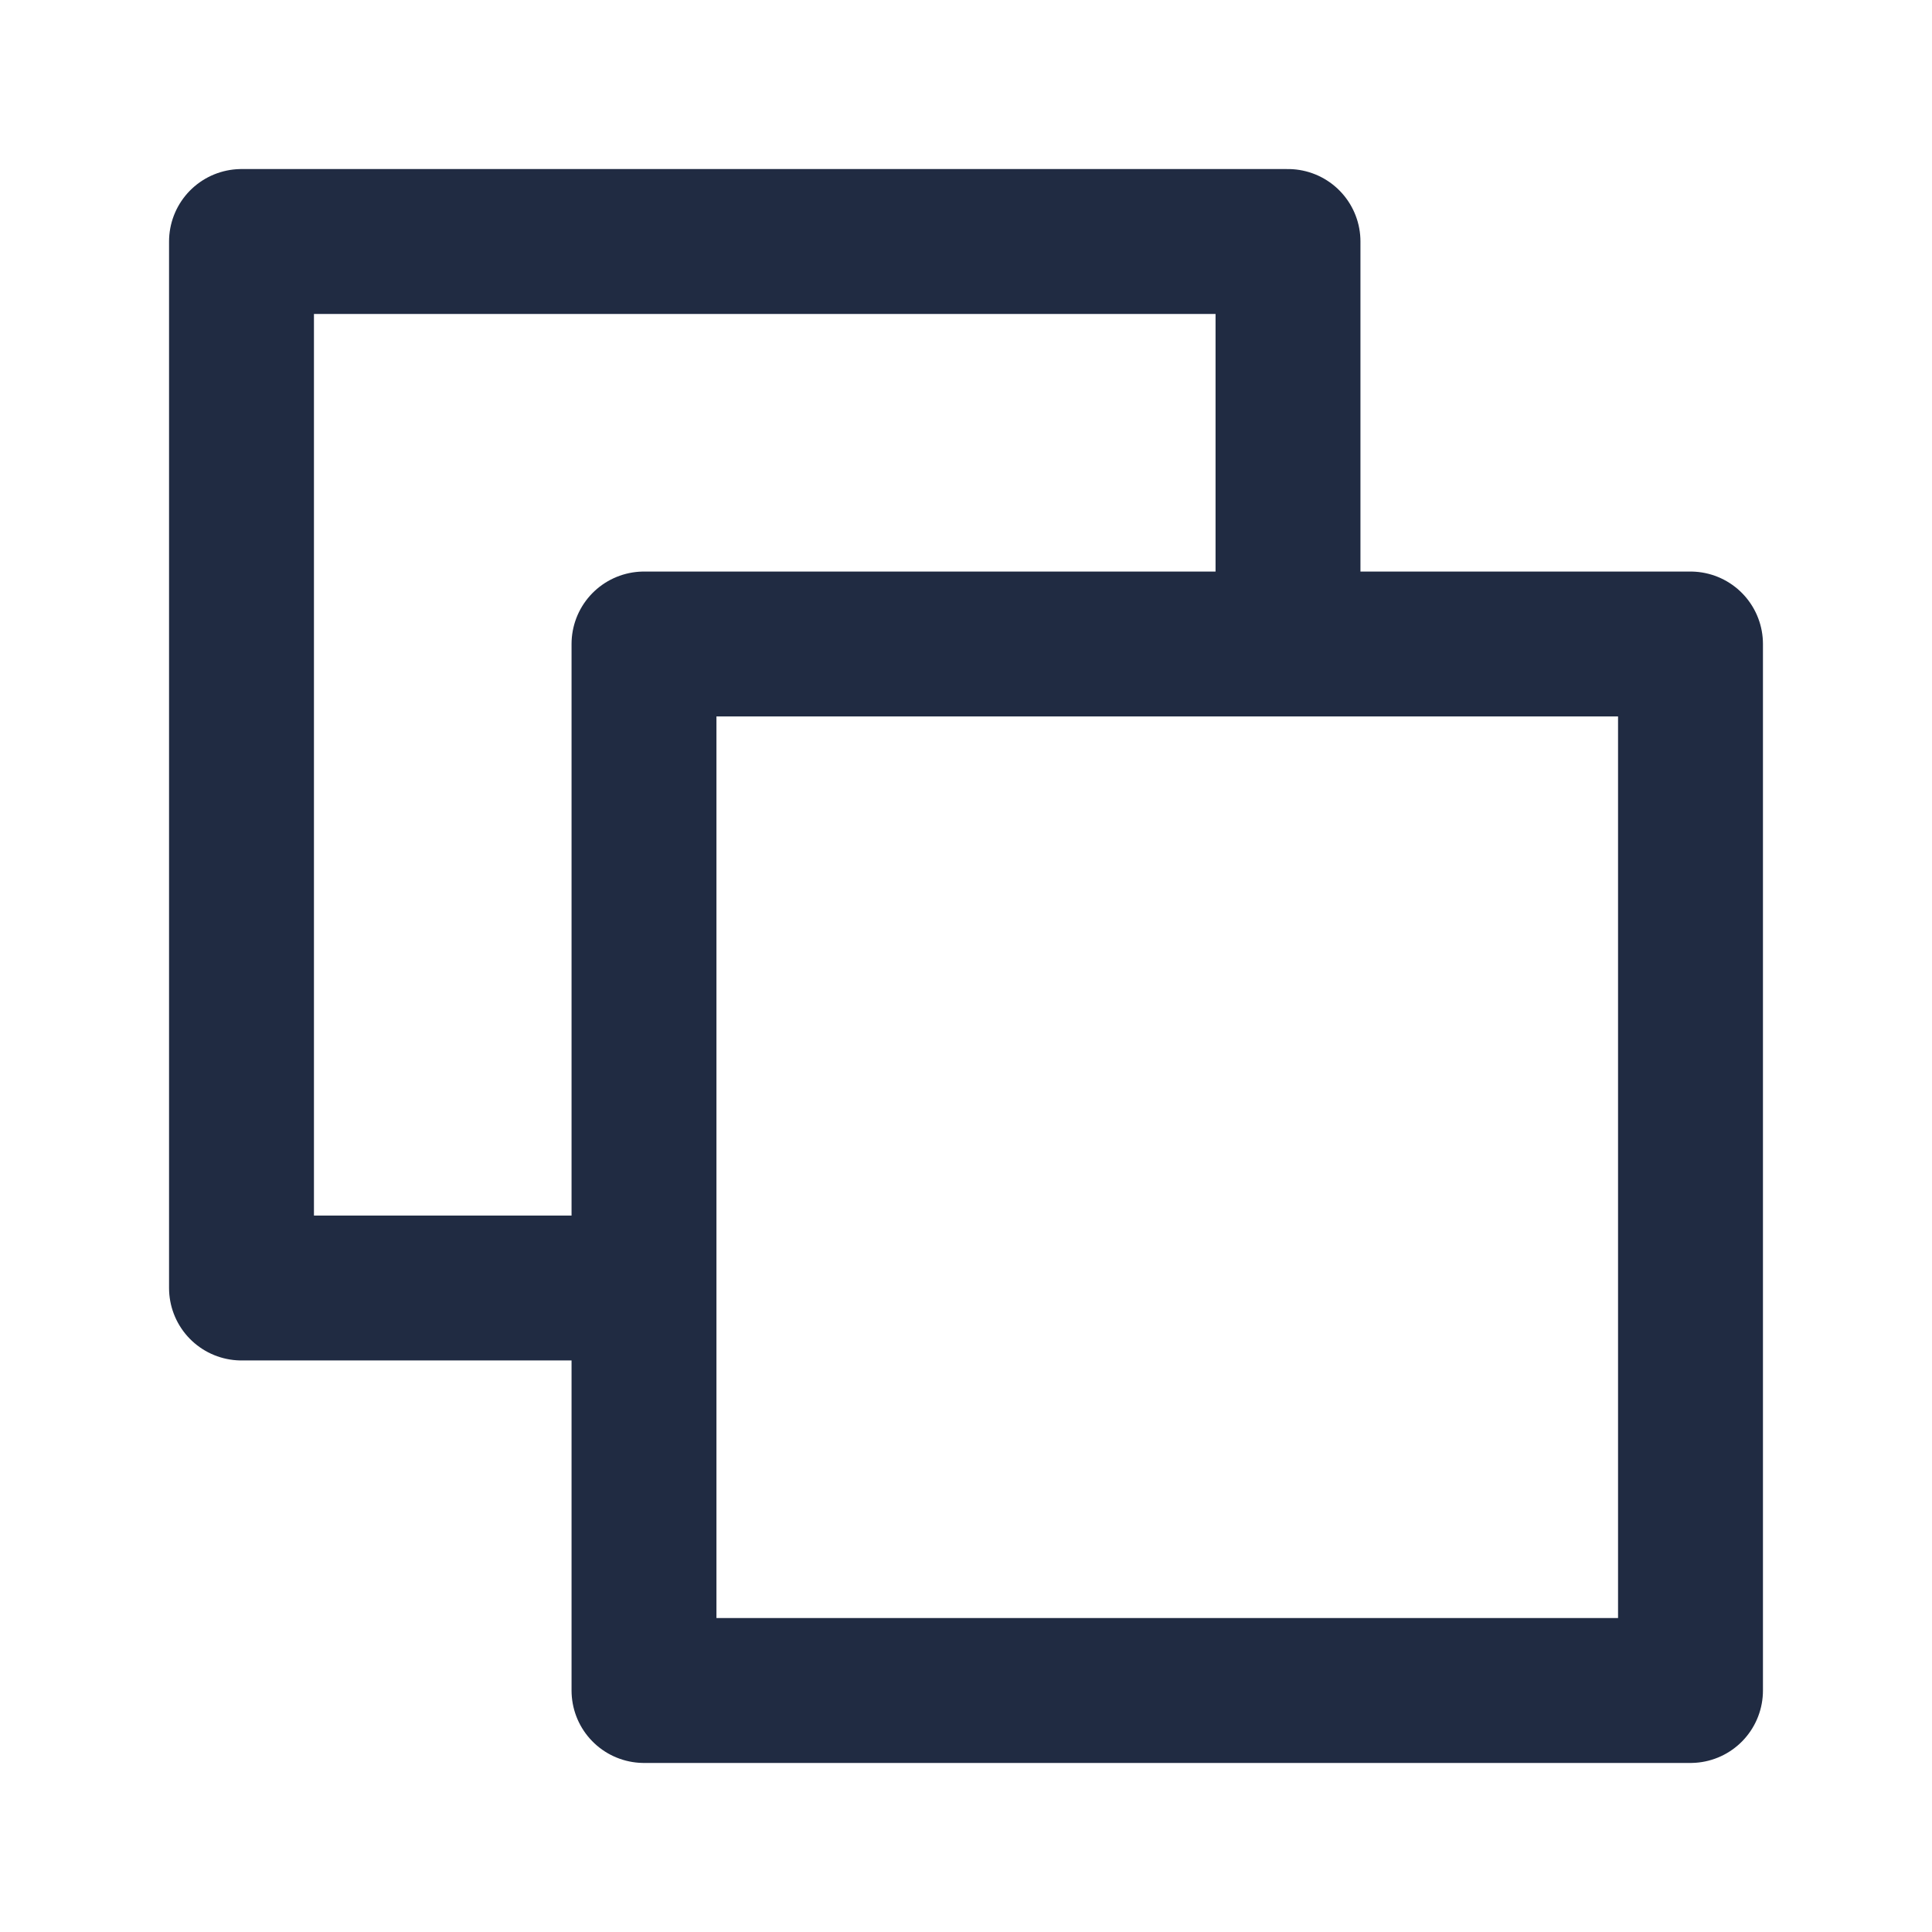
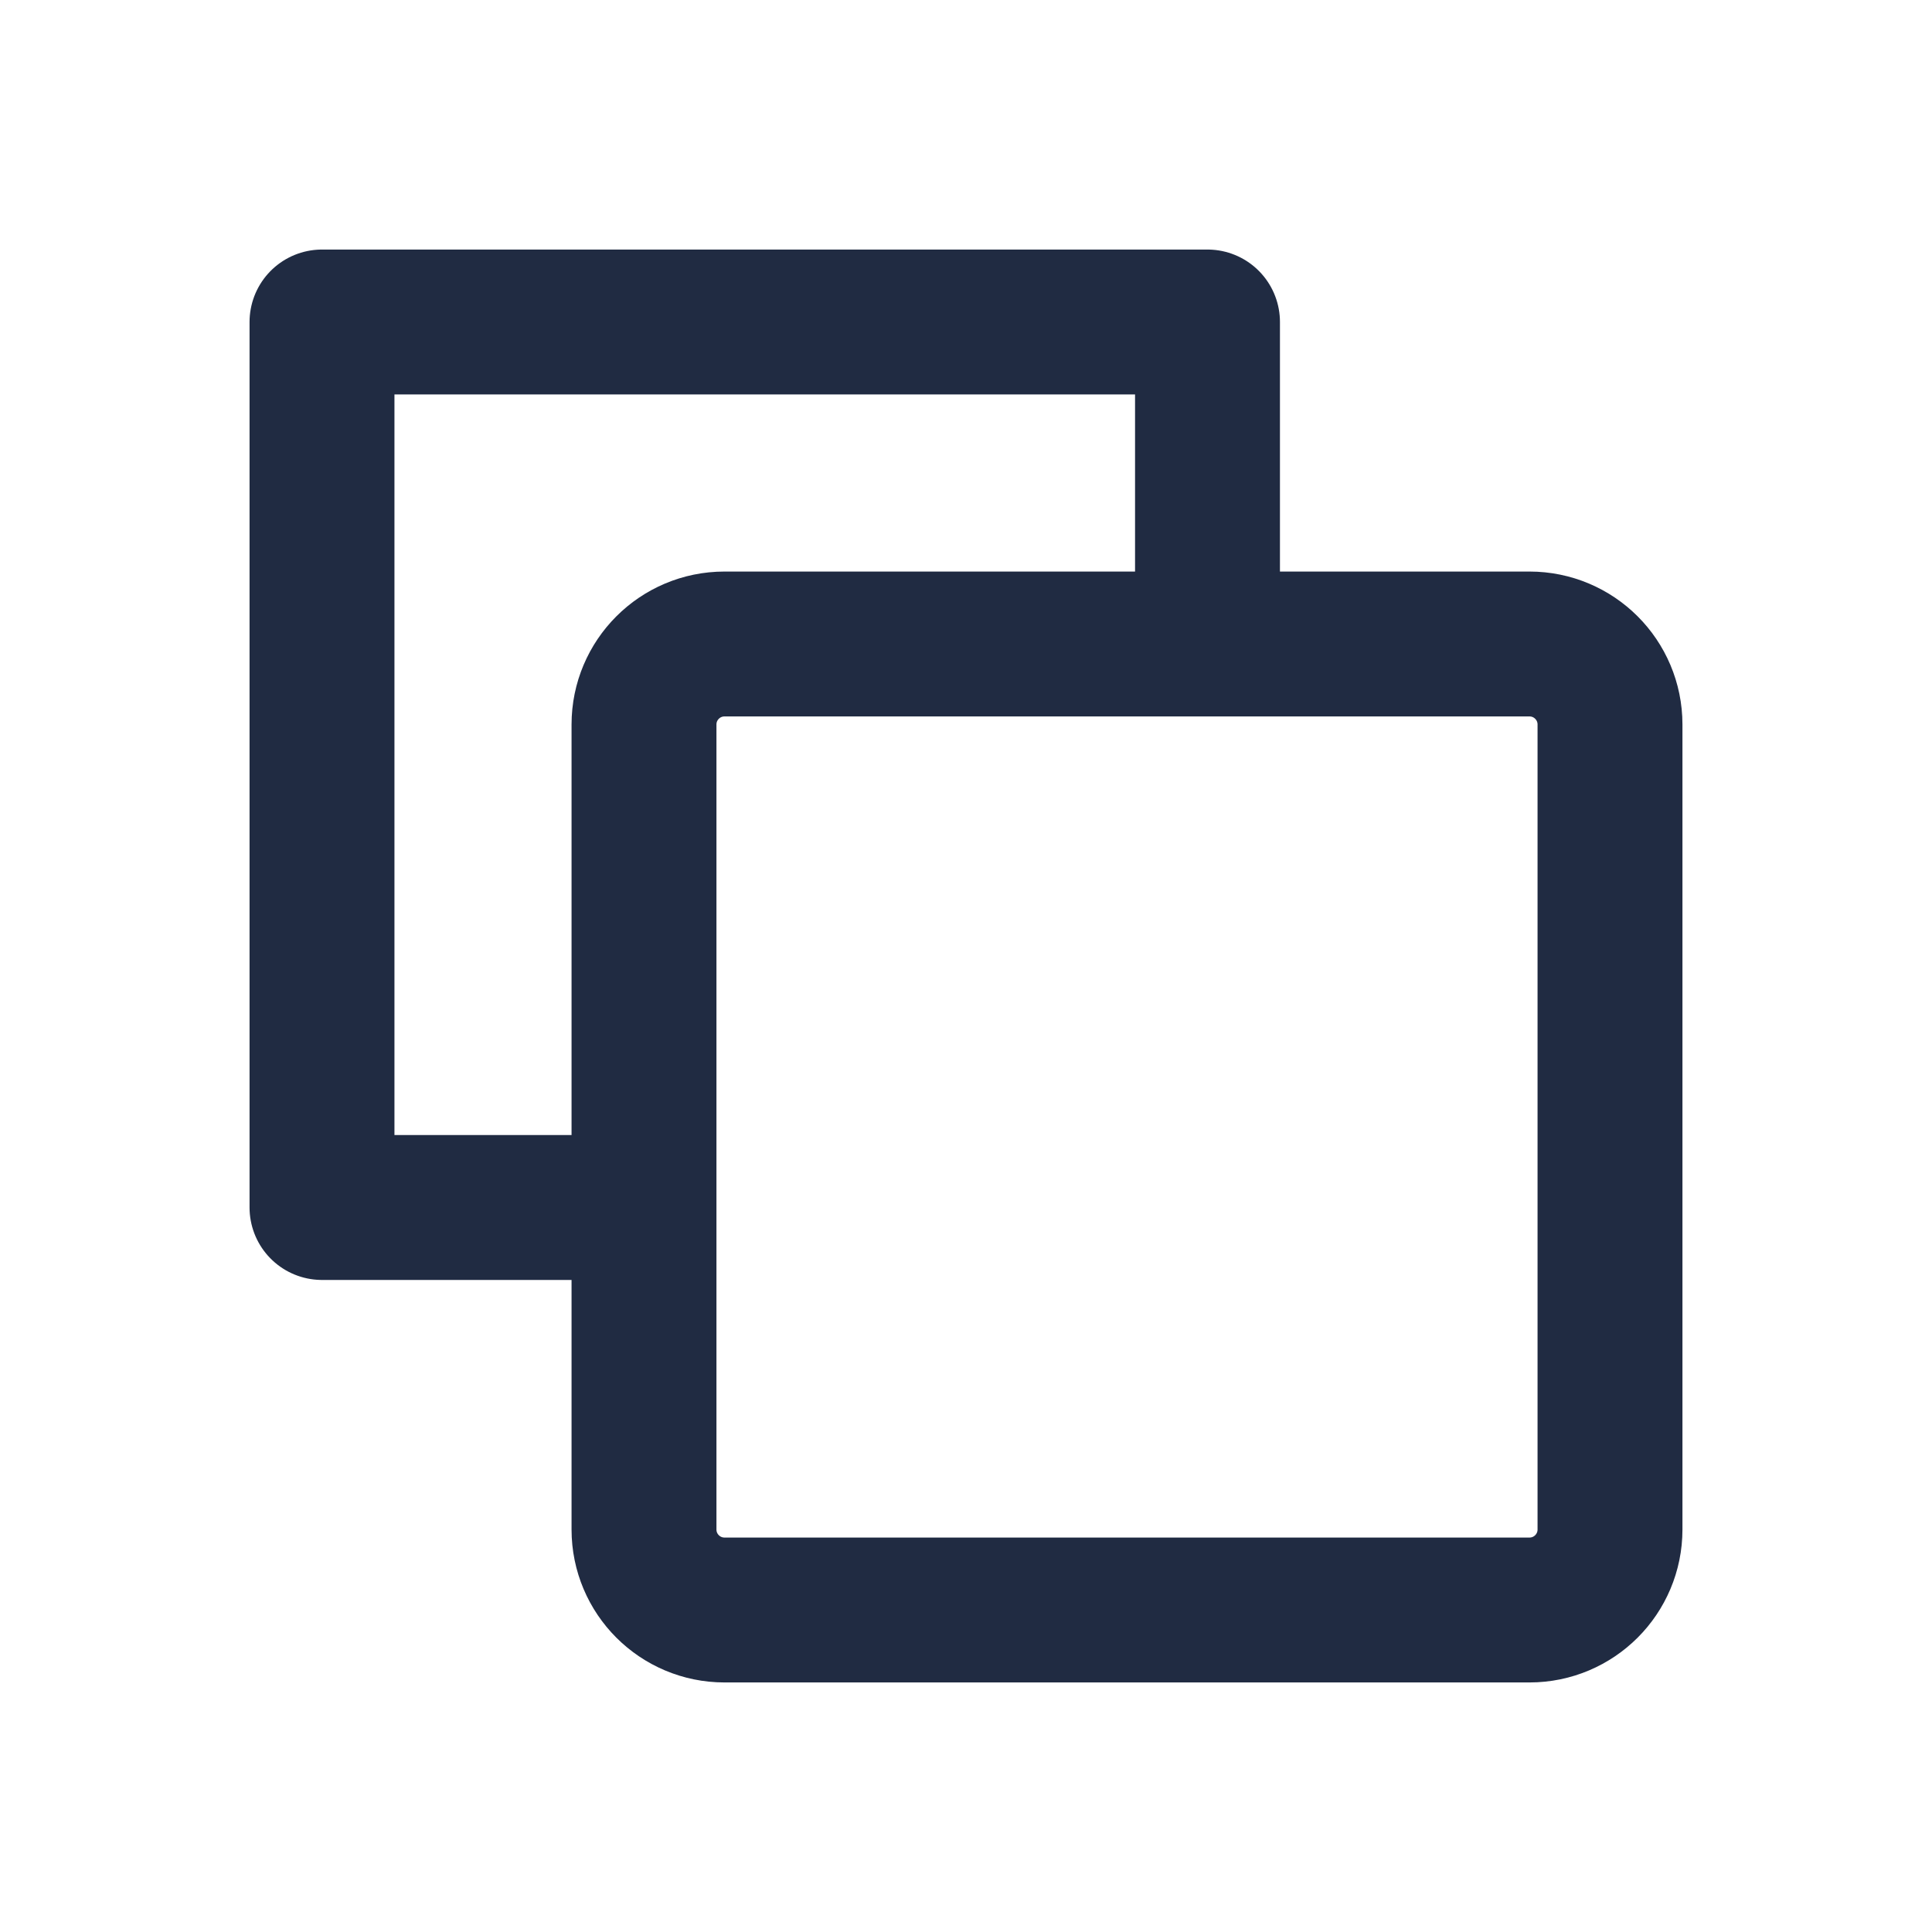
<svg xmlns="http://www.w3.org/2000/svg" viewBox="0 0 24 24" fill="none" stroke="#202b42" stroke-width="1.8" stroke-linecap="round" stroke-linejoin="round">
-   <path d="M8 8h13v13H8zM16 8V3H3v13h5" />
+   <path d="M9 8h10a1 1 0 0 1 1 1v10a1 1 0 0 1-1 1H9a1 1 0 0 1-1-1V9a1 1 0 0 1 1-1ZM15 8V4H4v11h4" />
</svg>
